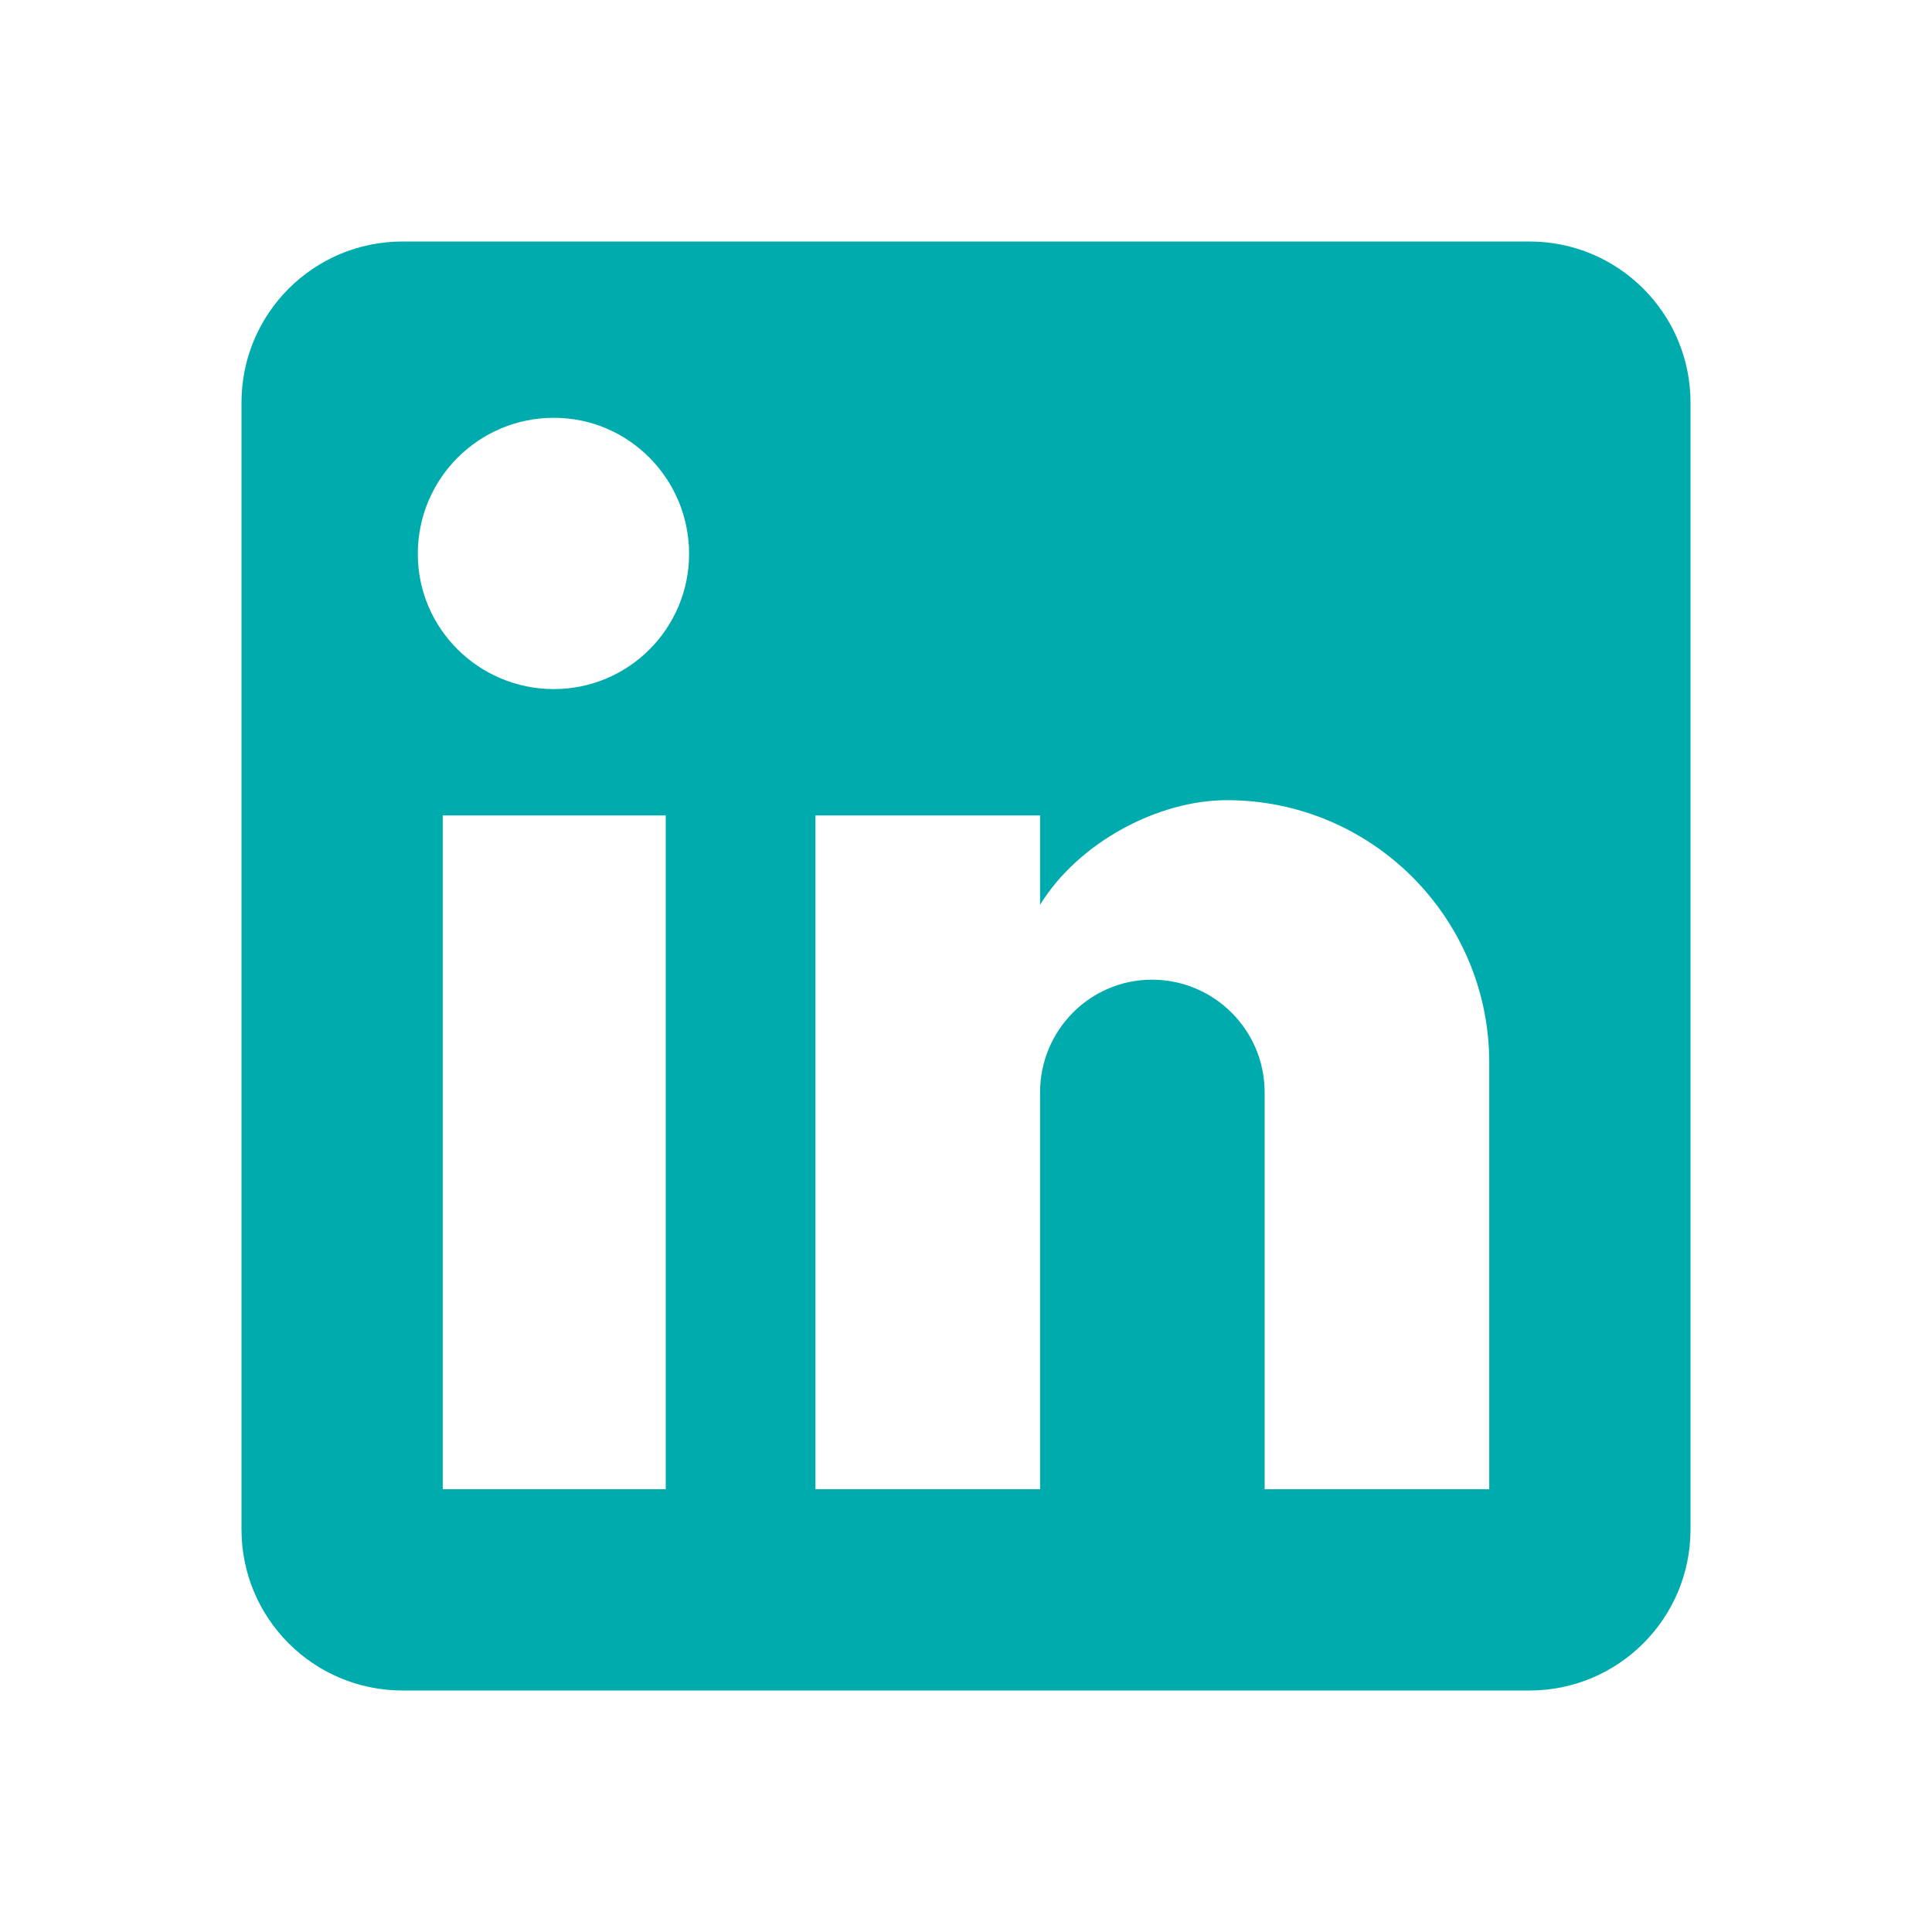
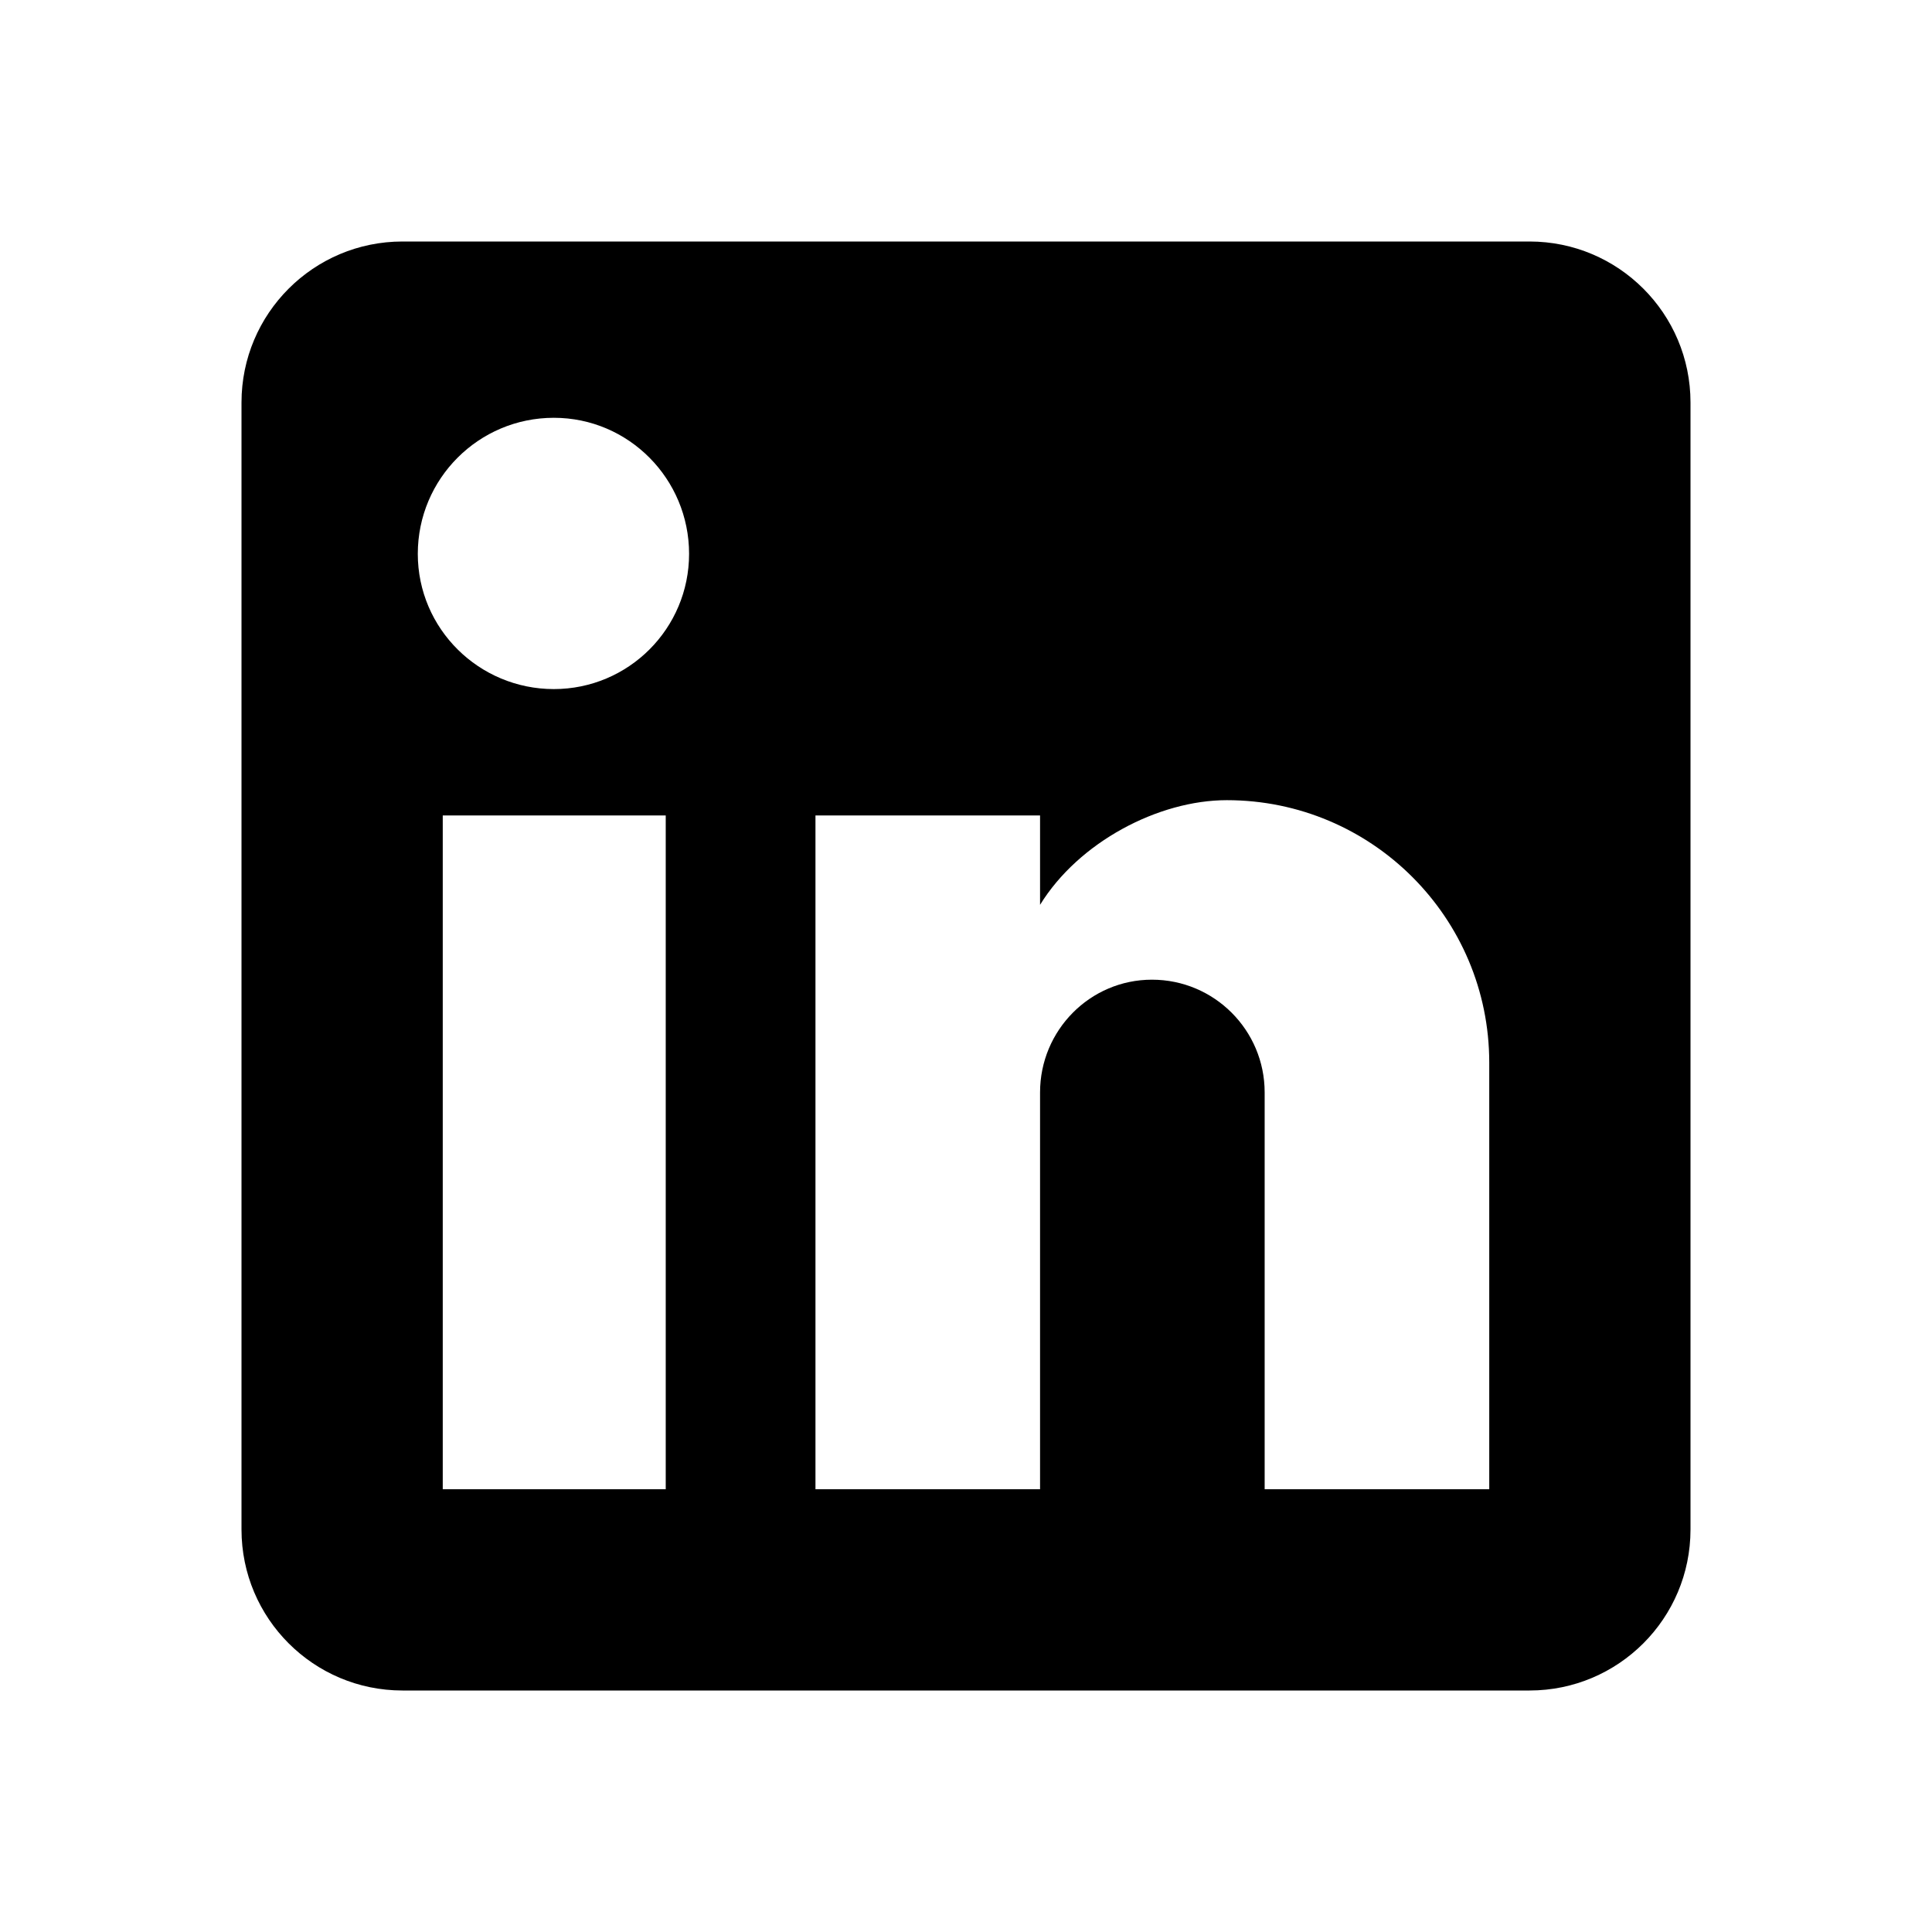
<svg xmlns="http://www.w3.org/2000/svg" version="1.1" id="mdi-linkedin" width="24" height="24" viewBox="0 0 24 24">
-   <path d="M19 3A2 2 0 0 1 21 5V19A2 2 0 0 1 19 21H5A2 2 0 0 1 3 19V5A2 2 0 0 1 5 3H19M18.5 18.5V13.2A3.26 3.26 0 0 0 15.24 9.94C14.39 9.94 13.4 10.46 12.92 11.24V10.13H10.13V18.5H12.92V13.57C12.92 12.8 13.54 12.17 14.31 12.17A1.4 1.4 0 0 1 15.71 13.57V18.5H18.5M6.88 8.56A1.68 1.68 0 0 0 8.56 6.88C8.56 5.95 7.81 5.19 6.88 5.19A1.69 1.69 0 0 0 5.19 6.88C5.19 7.81 5.95 8.56 6.88 8.56M8.27 18.5V10.13H5.5V18.5H8.27Z" fill="#00abae" />
+   <path d="M19 3A2 2 0 0 1 21 5V19A2 2 0 0 1 19 21H5A2 2 0 0 1 3 19V5A2 2 0 0 1 5 3H19M18.5 18.5V13.2A3.26 3.26 0 0 0 15.24 9.94C14.39 9.94 13.4 10.46 12.92 11.24V10.13H10.13V18.5H12.92V13.57C12.92 12.8 13.54 12.17 14.31 12.17A1.4 1.4 0 0 1 15.71 13.57V18.5H18.5M6.88 8.56A1.68 1.68 0 0 0 8.56 6.88C8.56 5.95 7.81 5.19 6.88 5.19A1.69 1.69 0 0 0 5.19 6.88C5.19 7.81 5.95 8.56 6.88 8.56M8.27 18.5V10.13H5.5V18.5H8.27Z" />
</svg>
